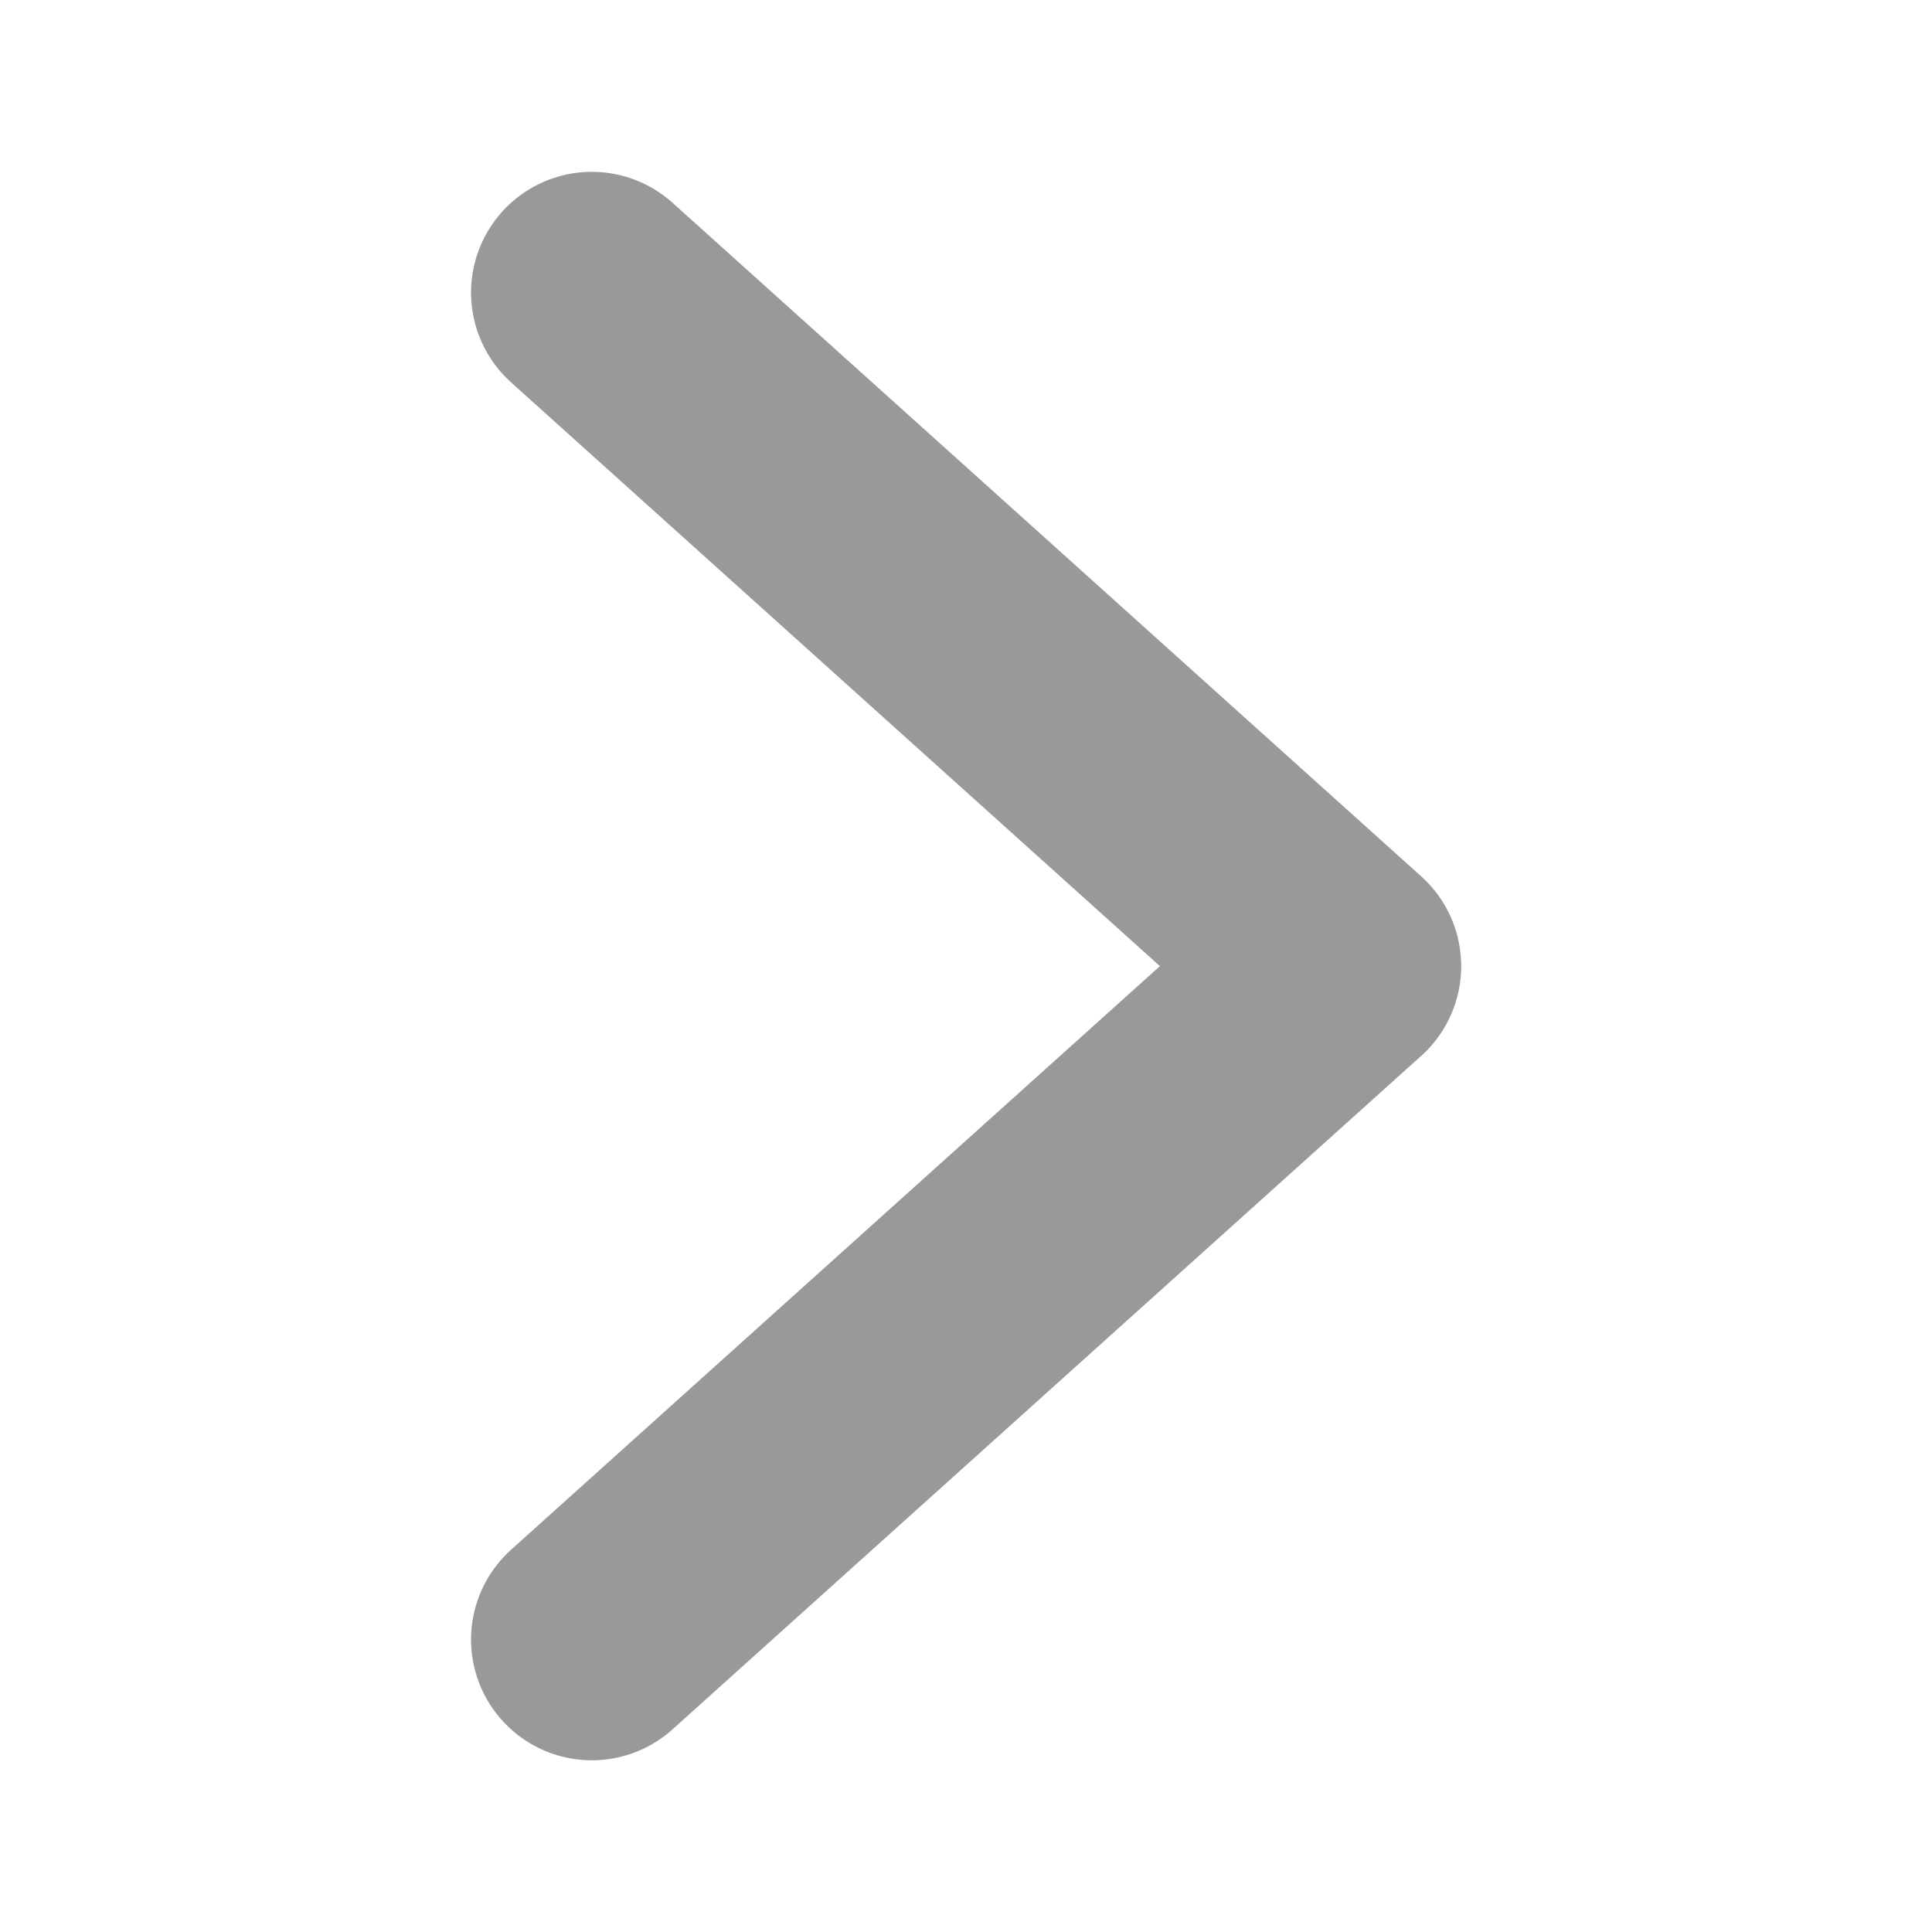
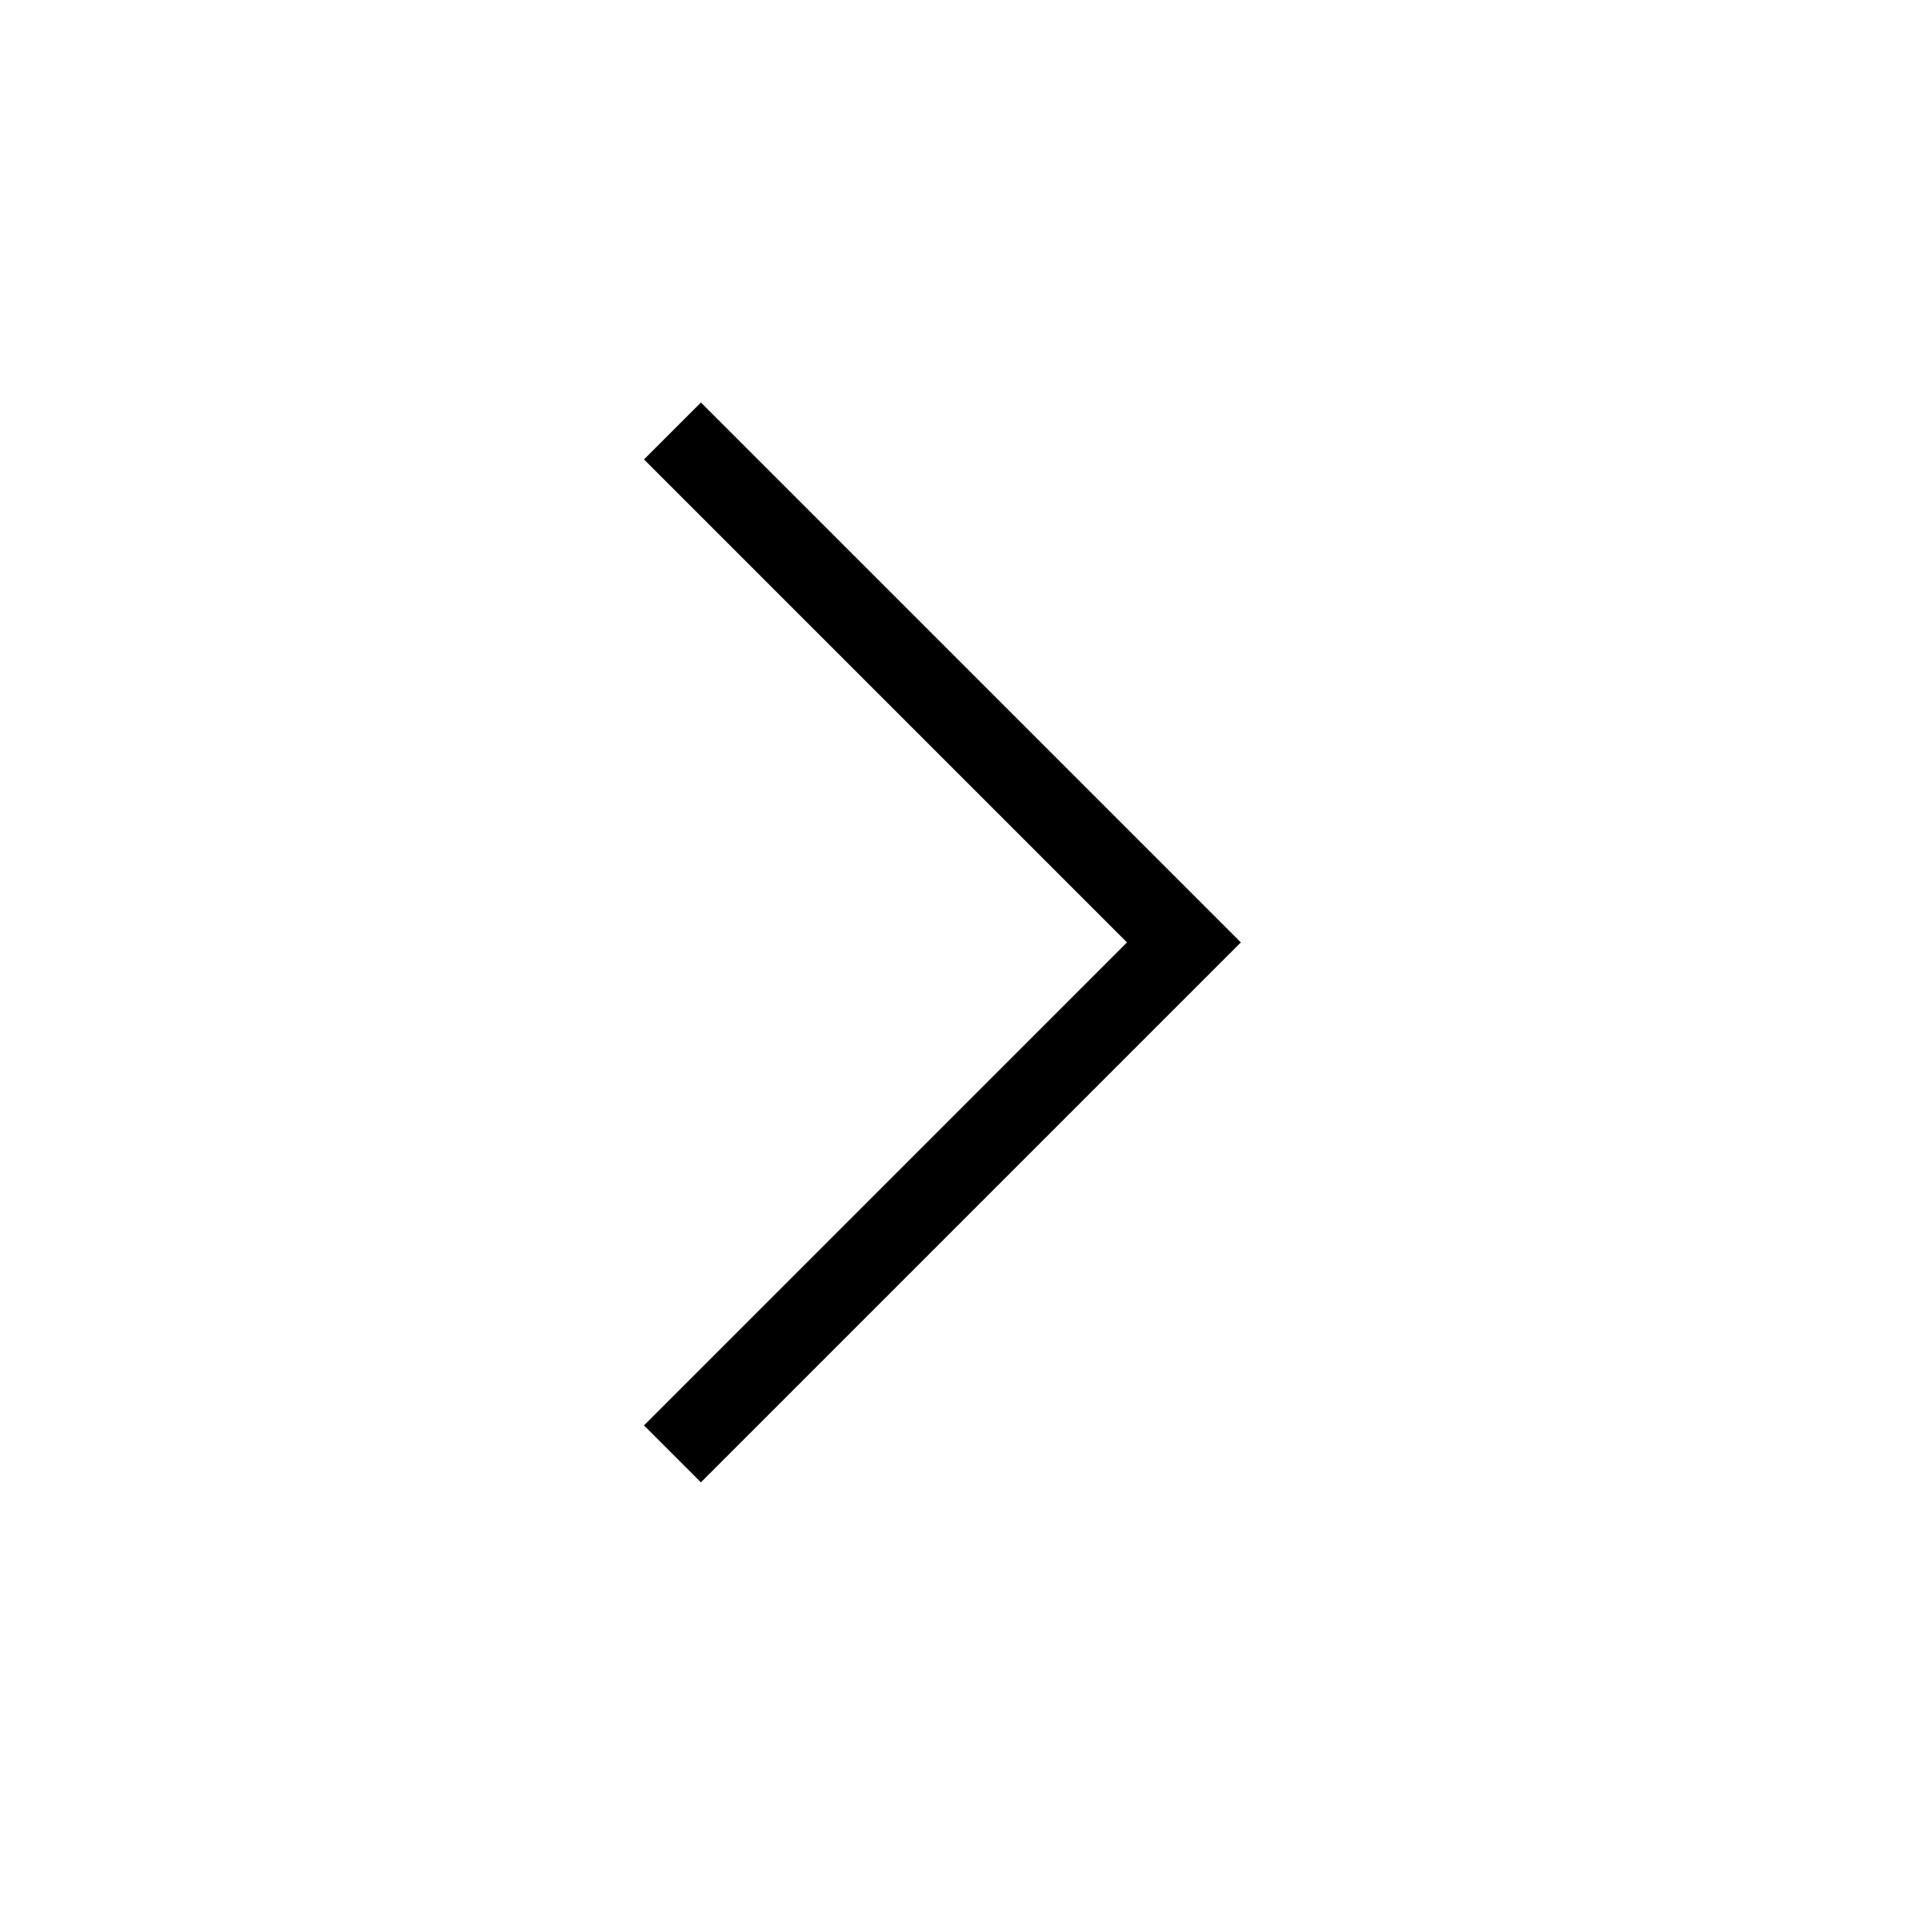
- <svg xmlns="http://www.w3.org/2000/svg" width="16" height="16" viewBox="0 0 16 16">
-   <g id="Frame_509" data-name="Frame 509" transform="translate(0.591 15.409) rotate(-90)">
-     <rect id="사각형_864" data-name="사각형 864" width="16" height="16" transform="translate(-0.591 -0.591)" fill="none" />
-     <rect id="사각형_865" data-name="사각형 865" width="12" height="12" transform="translate(1.409 1.409)" fill="none" opacity="0.4" />
-     <path id="패스_4159" data-name="패스 4159" d="M3,7l5.577,6.2L14.155,7" transform="translate(-1.169 -2.69)" fill="none" stroke="#999" stroke-linecap="round" stroke-linejoin="round" stroke-width="2" />
-   </g>
+ <svg xmlns="http://www.w3.org/2000/svg" width="24" height="24" viewBox="0 0 24 24" fill="none">
+   <path fill-rule="evenodd" clip-rule="evenodd" d="M8.707 5L15.414 11.707L8.707 18.414L8 17.707L14 11.707L8 5.707L8.707 5Z" fill="black" />
</svg>
